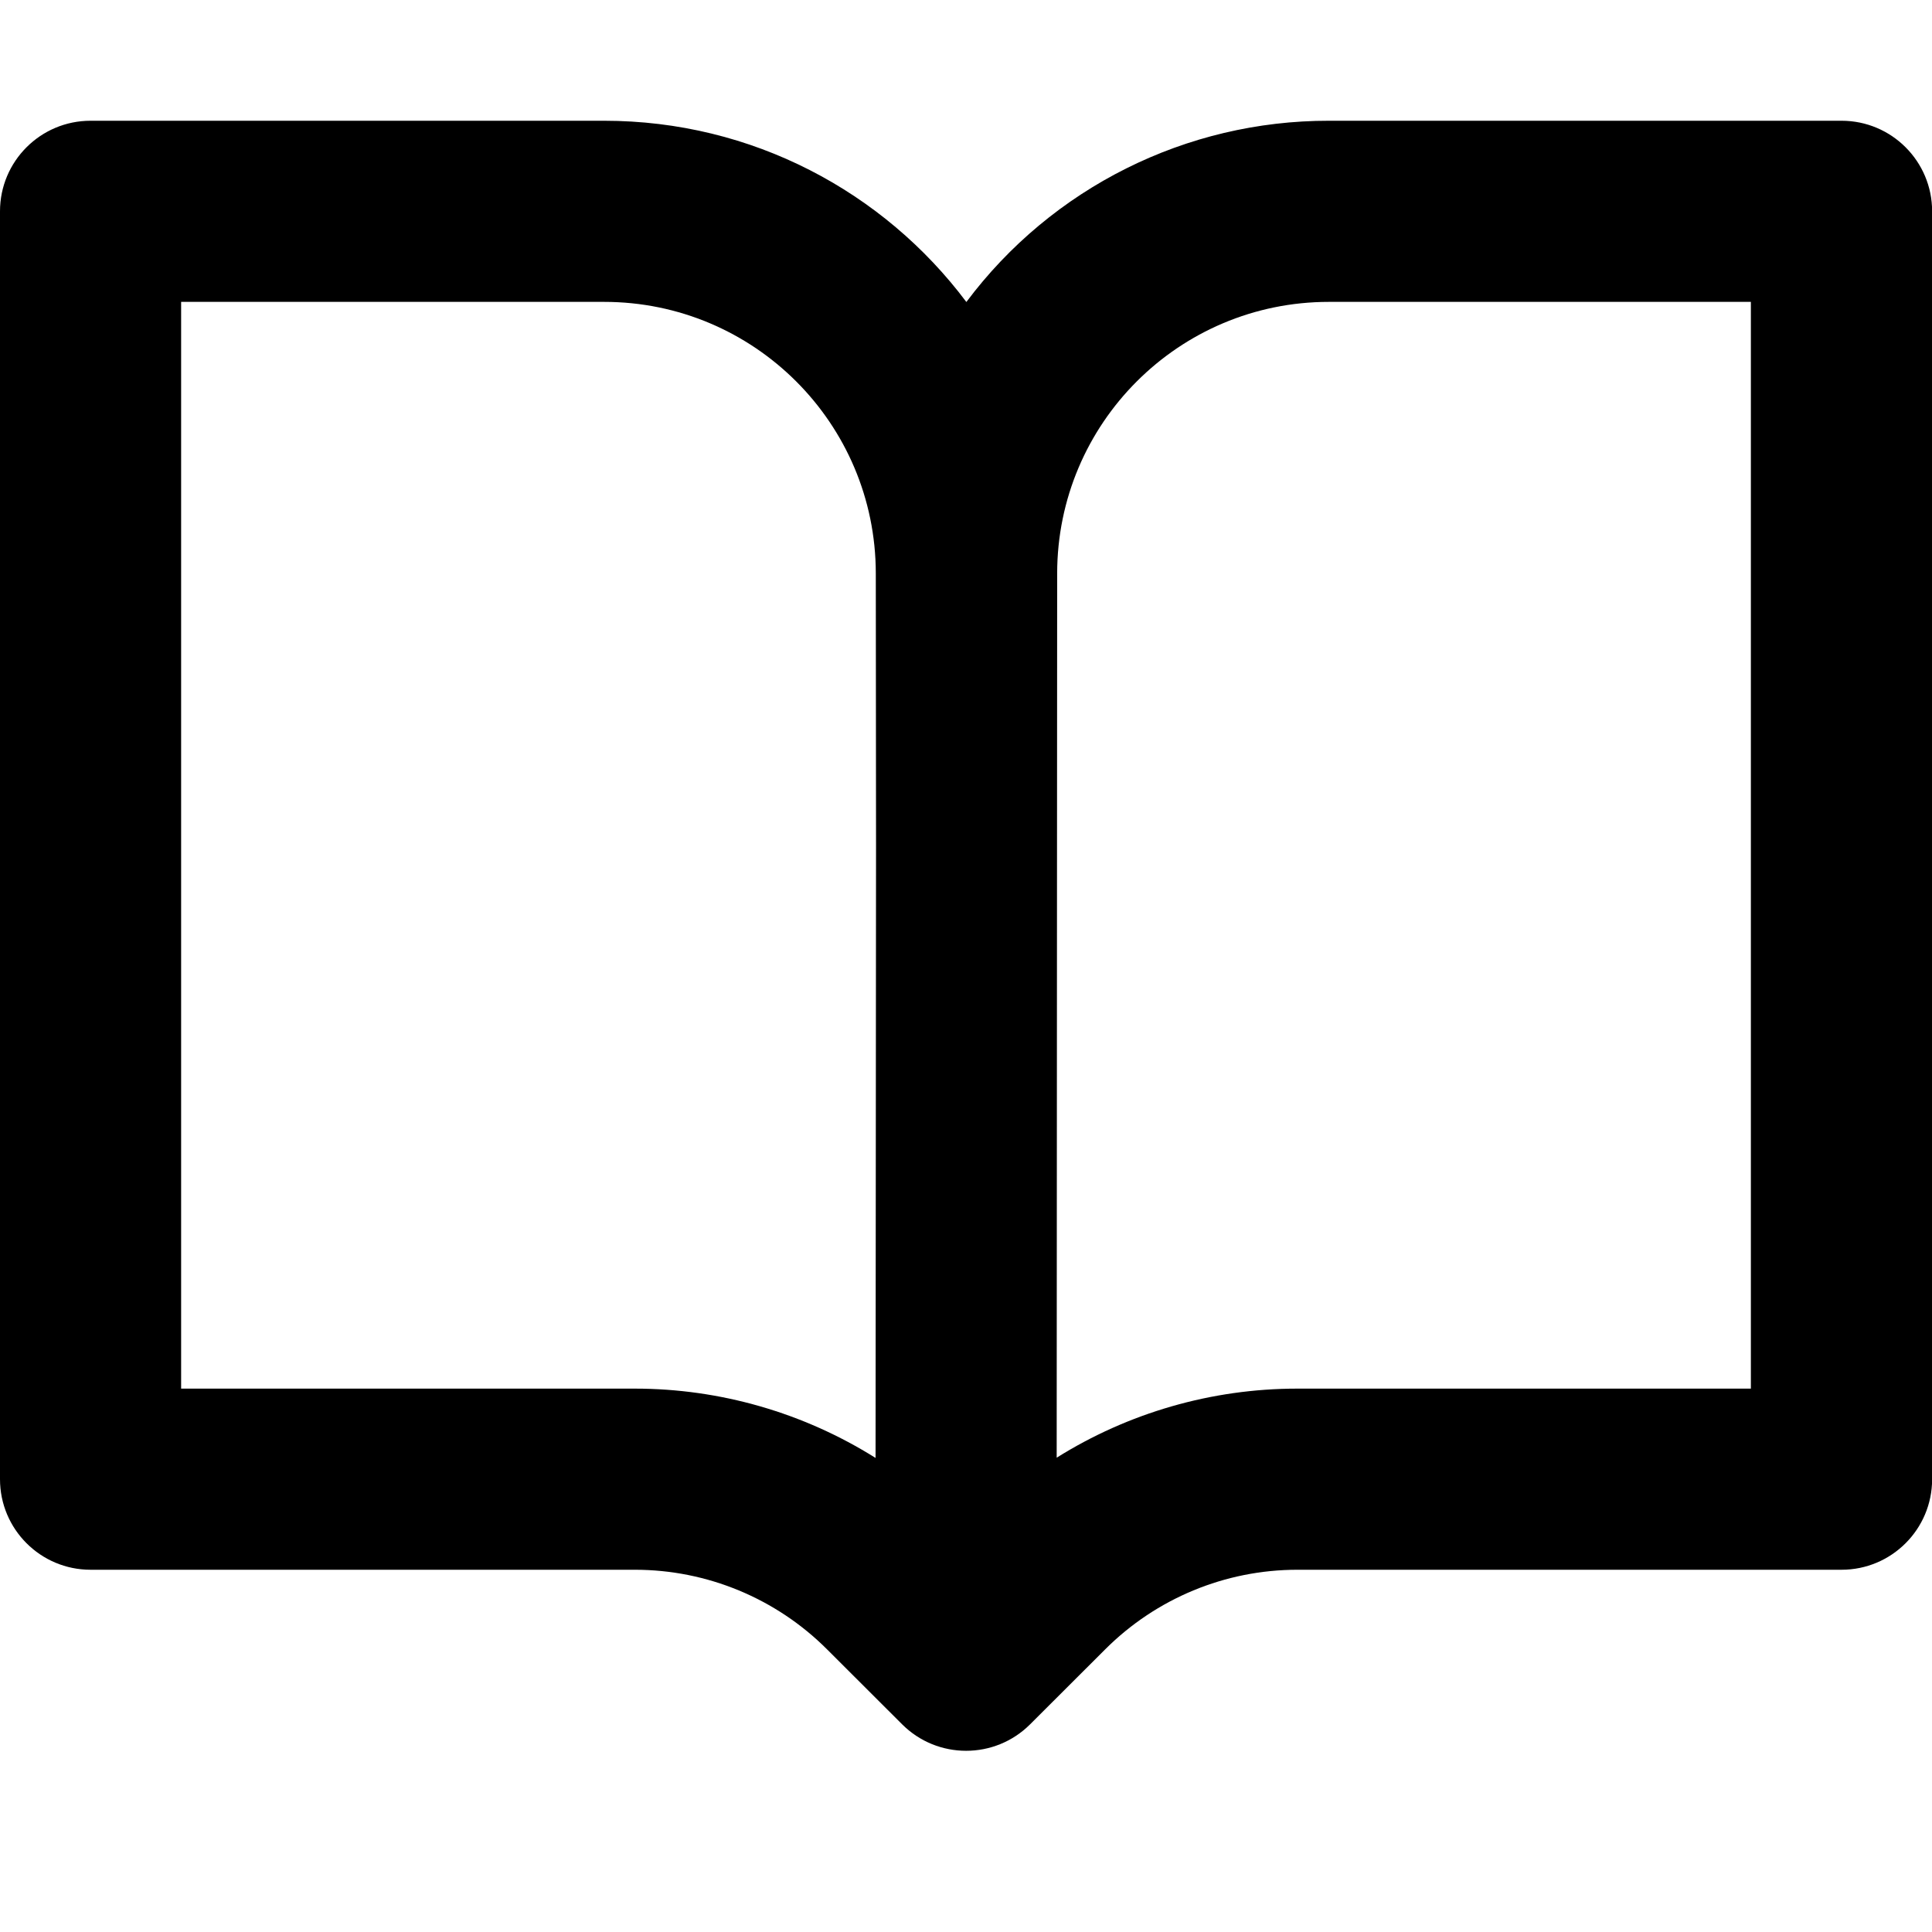
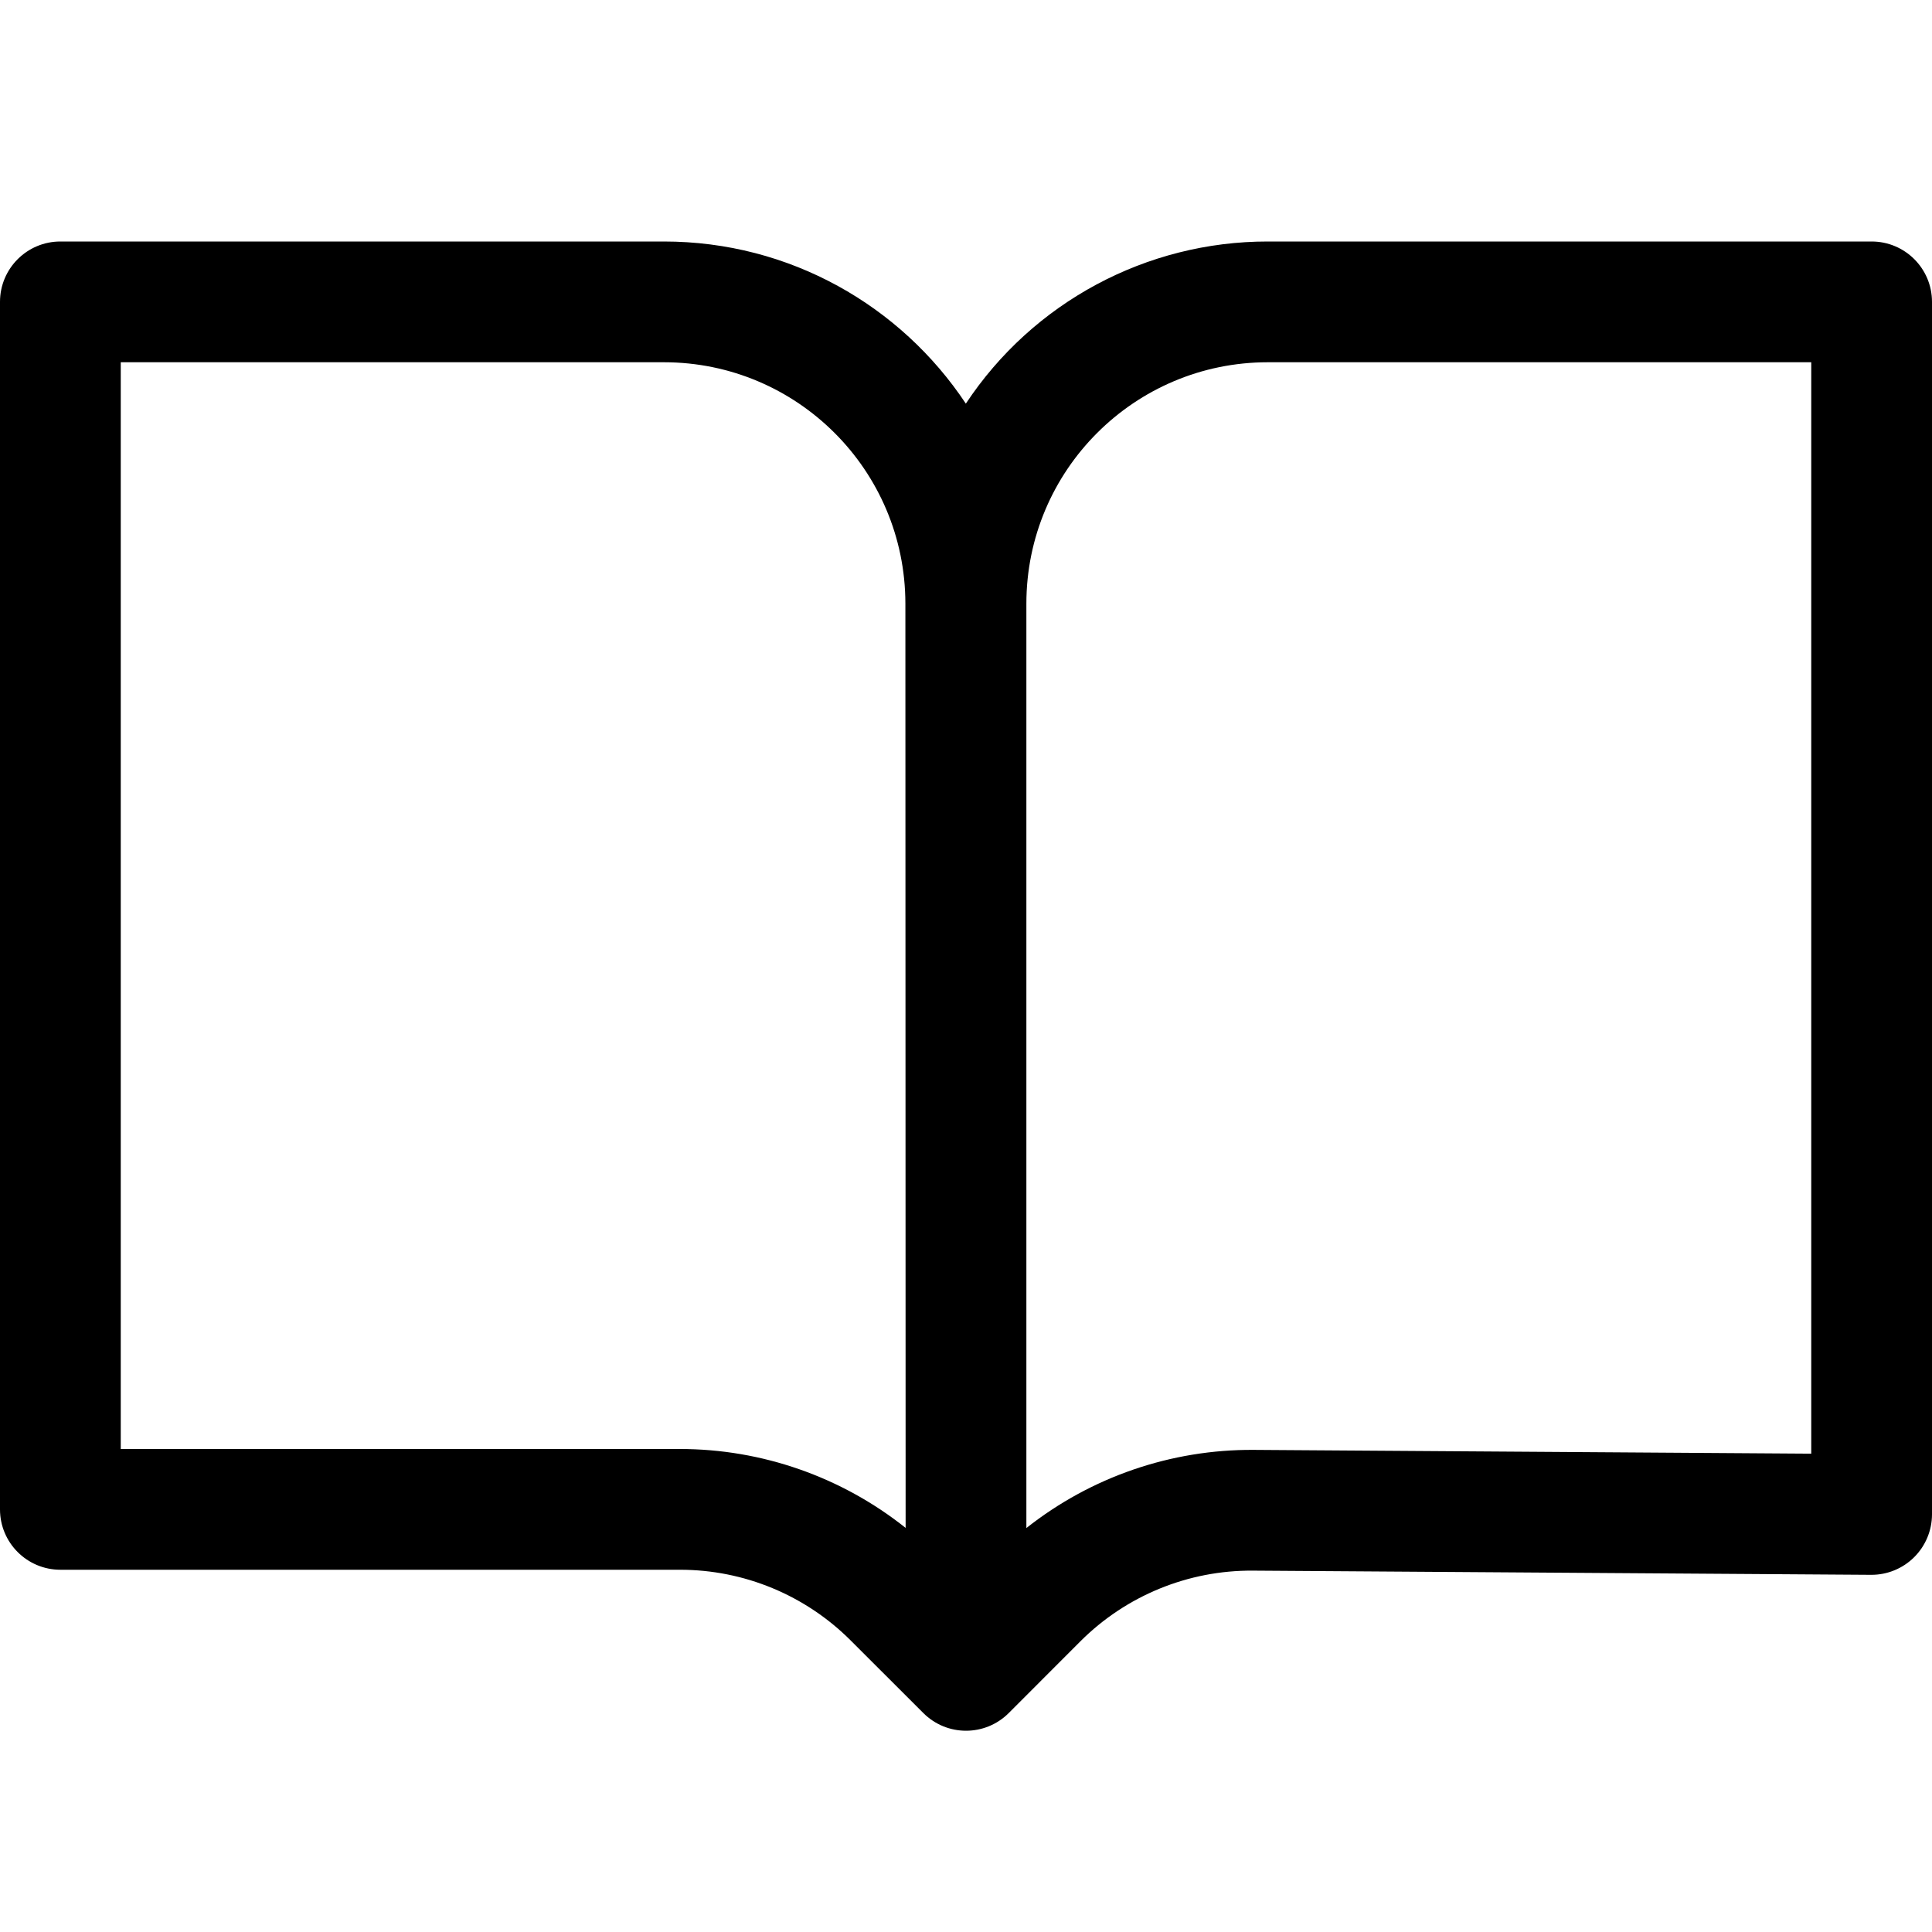
- <svg xmlns="http://www.w3.org/2000/svg" viewBox="0 0 16 16" width="20" height="20">
-   <path fill-rule="evenodd" d="M0 1.75A.75.75 0 01.75 1h4.253c1.227 0 2.317.59 3 1.501A3.744 3.744 0 0111.006 1h4.245a.75.75 0 01.75.75v10.5a.75.75 0 01-.75.75h-4.507a2.25 2.25 0 00-1.591.659l-.622.621a.75.75 0 01-1.06 0l-.622-.621A2.25 2.25 0 005.258 13H.75a.75.75 0 01-.75-.75V1.75zm8.755 3a2.25 2.25 0 012.25-2.25H14.5v9h-3.757c-.71 0-1.4.201-1.992.572l.004-7.322zm-1.504 7.324l.004-5.073-.002-2.253A2.25 2.25 0 005.003 2.5H1.5v9h3.757a3.75 3.75 0 011.994.574z" />
+ <svg xmlns="http://www.w3.org/2000/svg" viewBox="0 0 24 24" width="20" height="20">
+   <path d="M0 3.75A.75.75 0 01.75 3h7.497c1.566 0 2.945.8 3.751 2.014A4.495 4.495 0 0115.75 3h7.5a.75.75 0 01.75.75v15.063a.752.752 0 01-.755.75l-7.682-.052a3 3 0 00-2.142.878l-.89.891a.75.75 0 01-1.061 0l-.902-.901a2.996 2.996 0 00-2.121-.879H.75a.75.75 0 01-.75-.75zm12.75 15.232a4.503 4.503 0 012.823-.971l6.927.047V4.5h-6.75a3 3 0 00-3 3zM11.247 7.497a3 3 0 00-3-2.997H1.5V18h6.947c1.018 0 2.006.346 2.803.98z" />
</svg>
